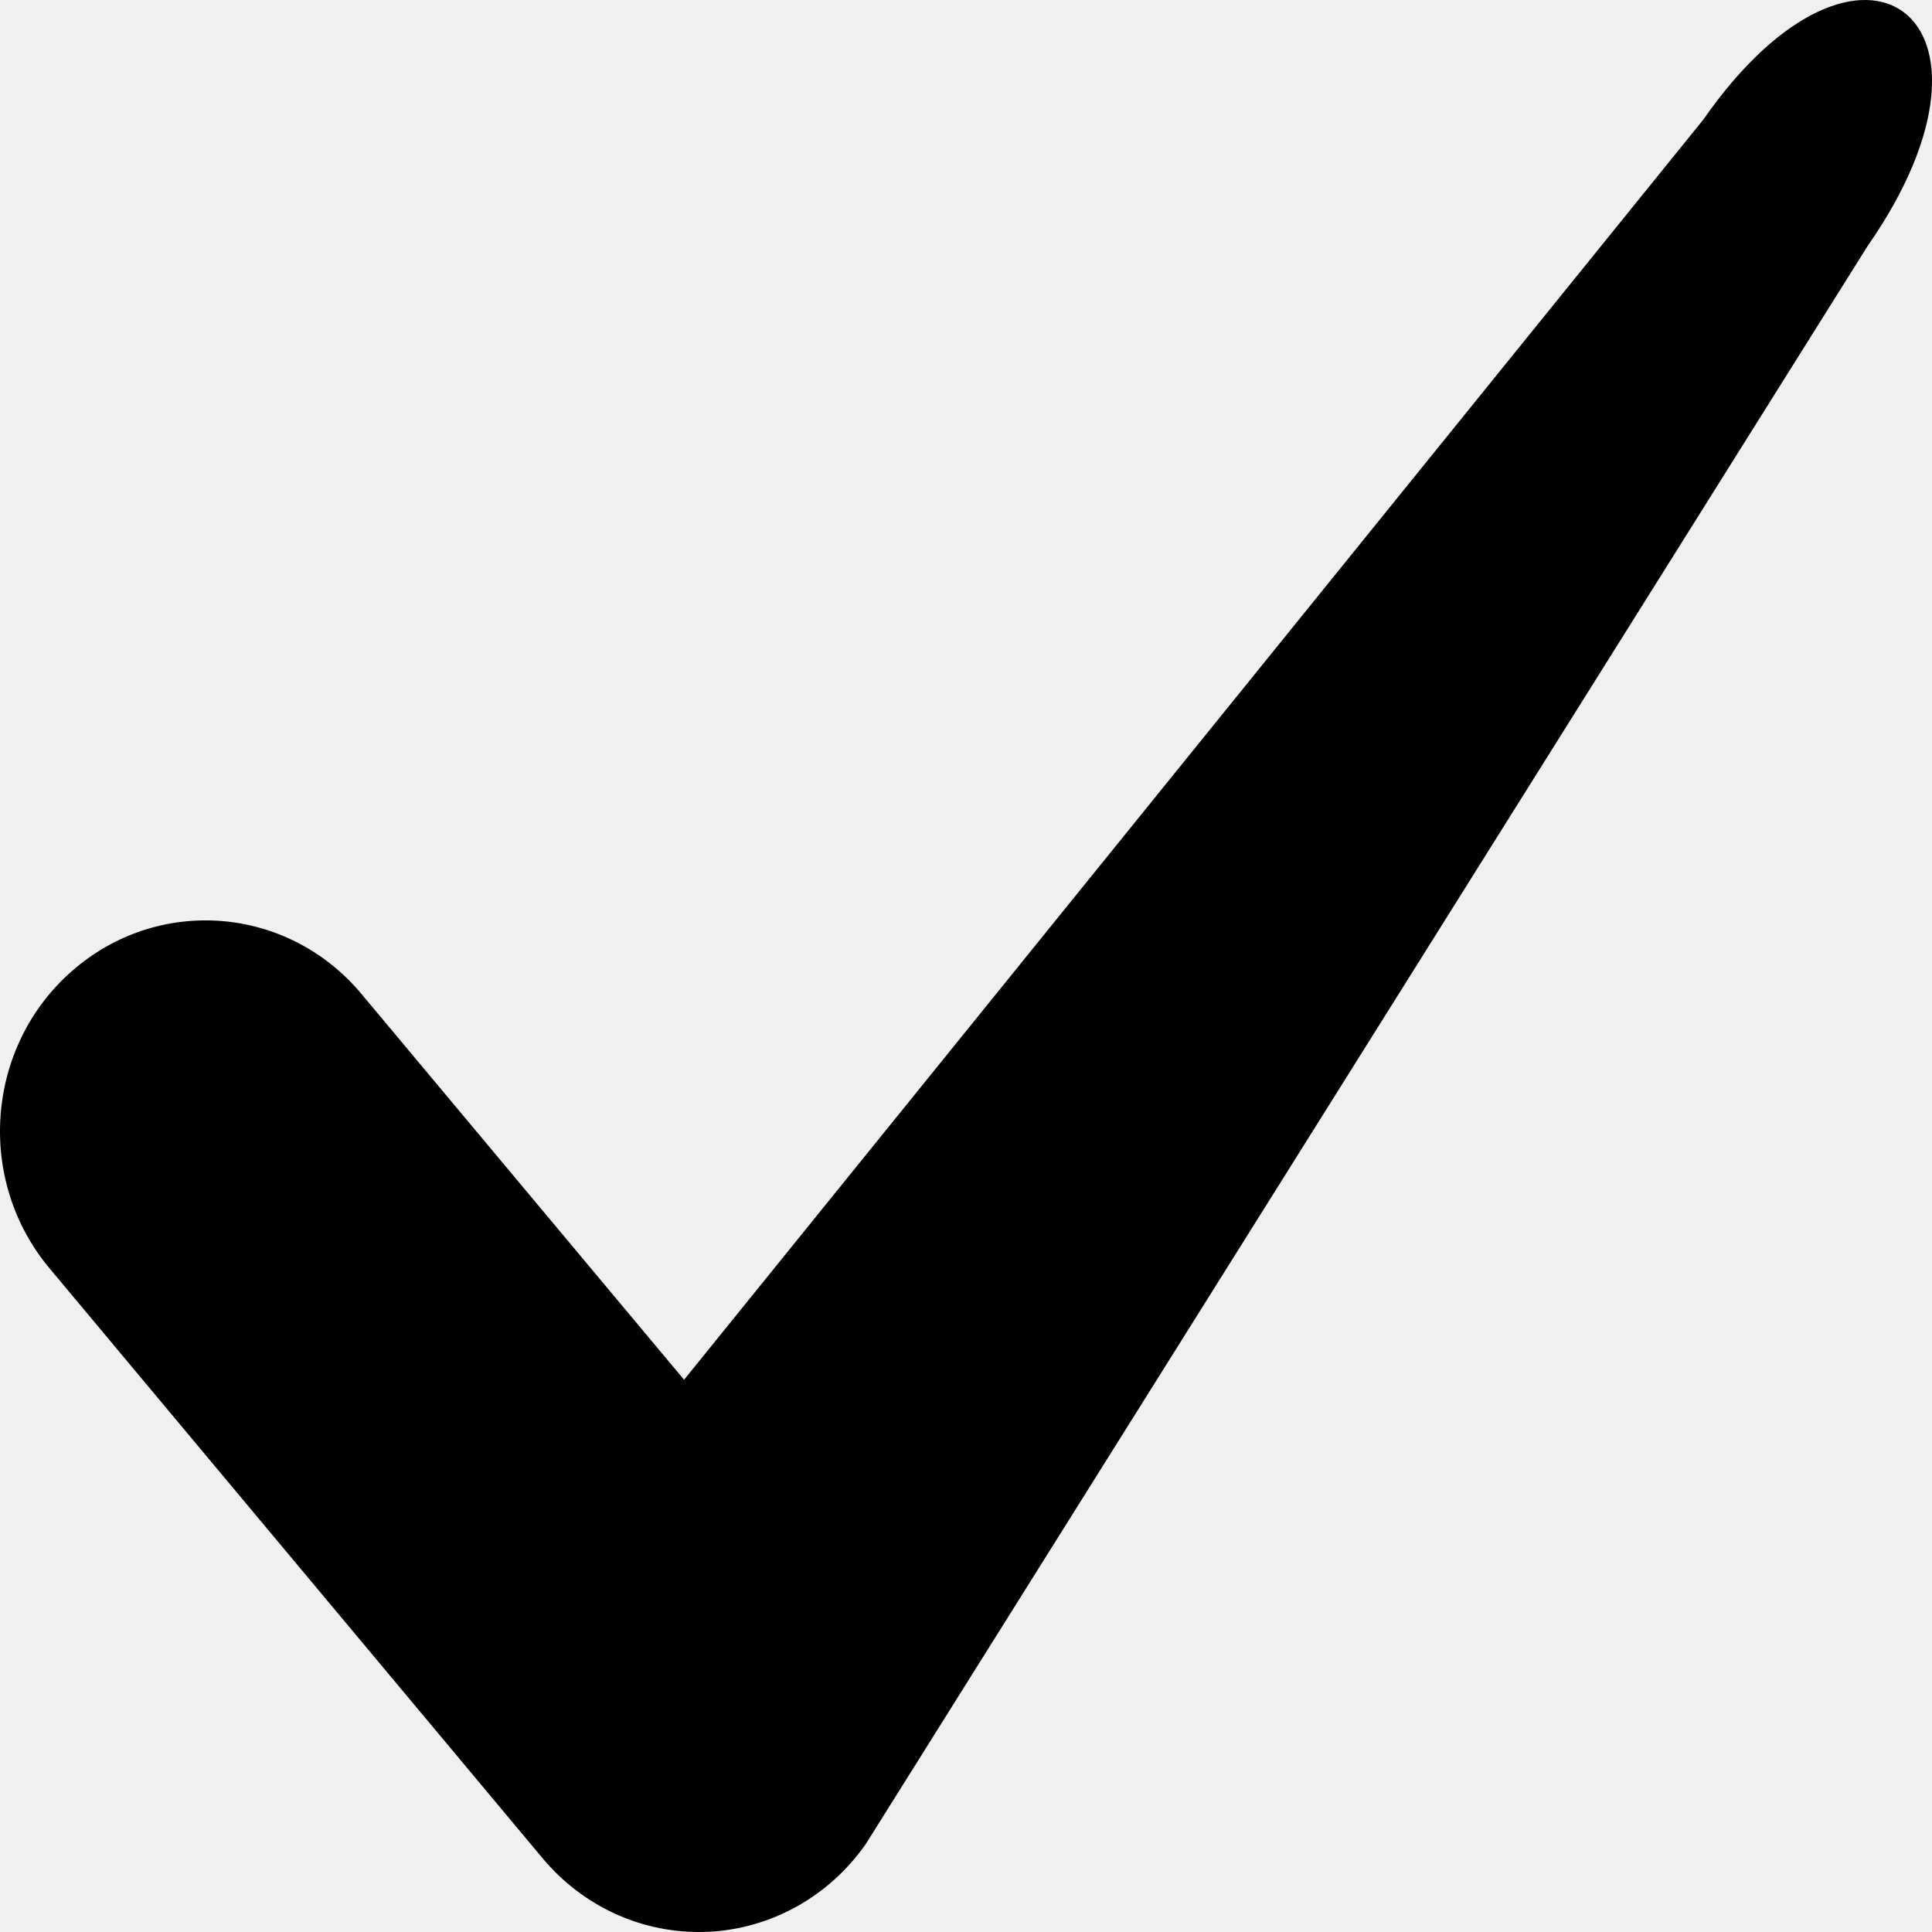
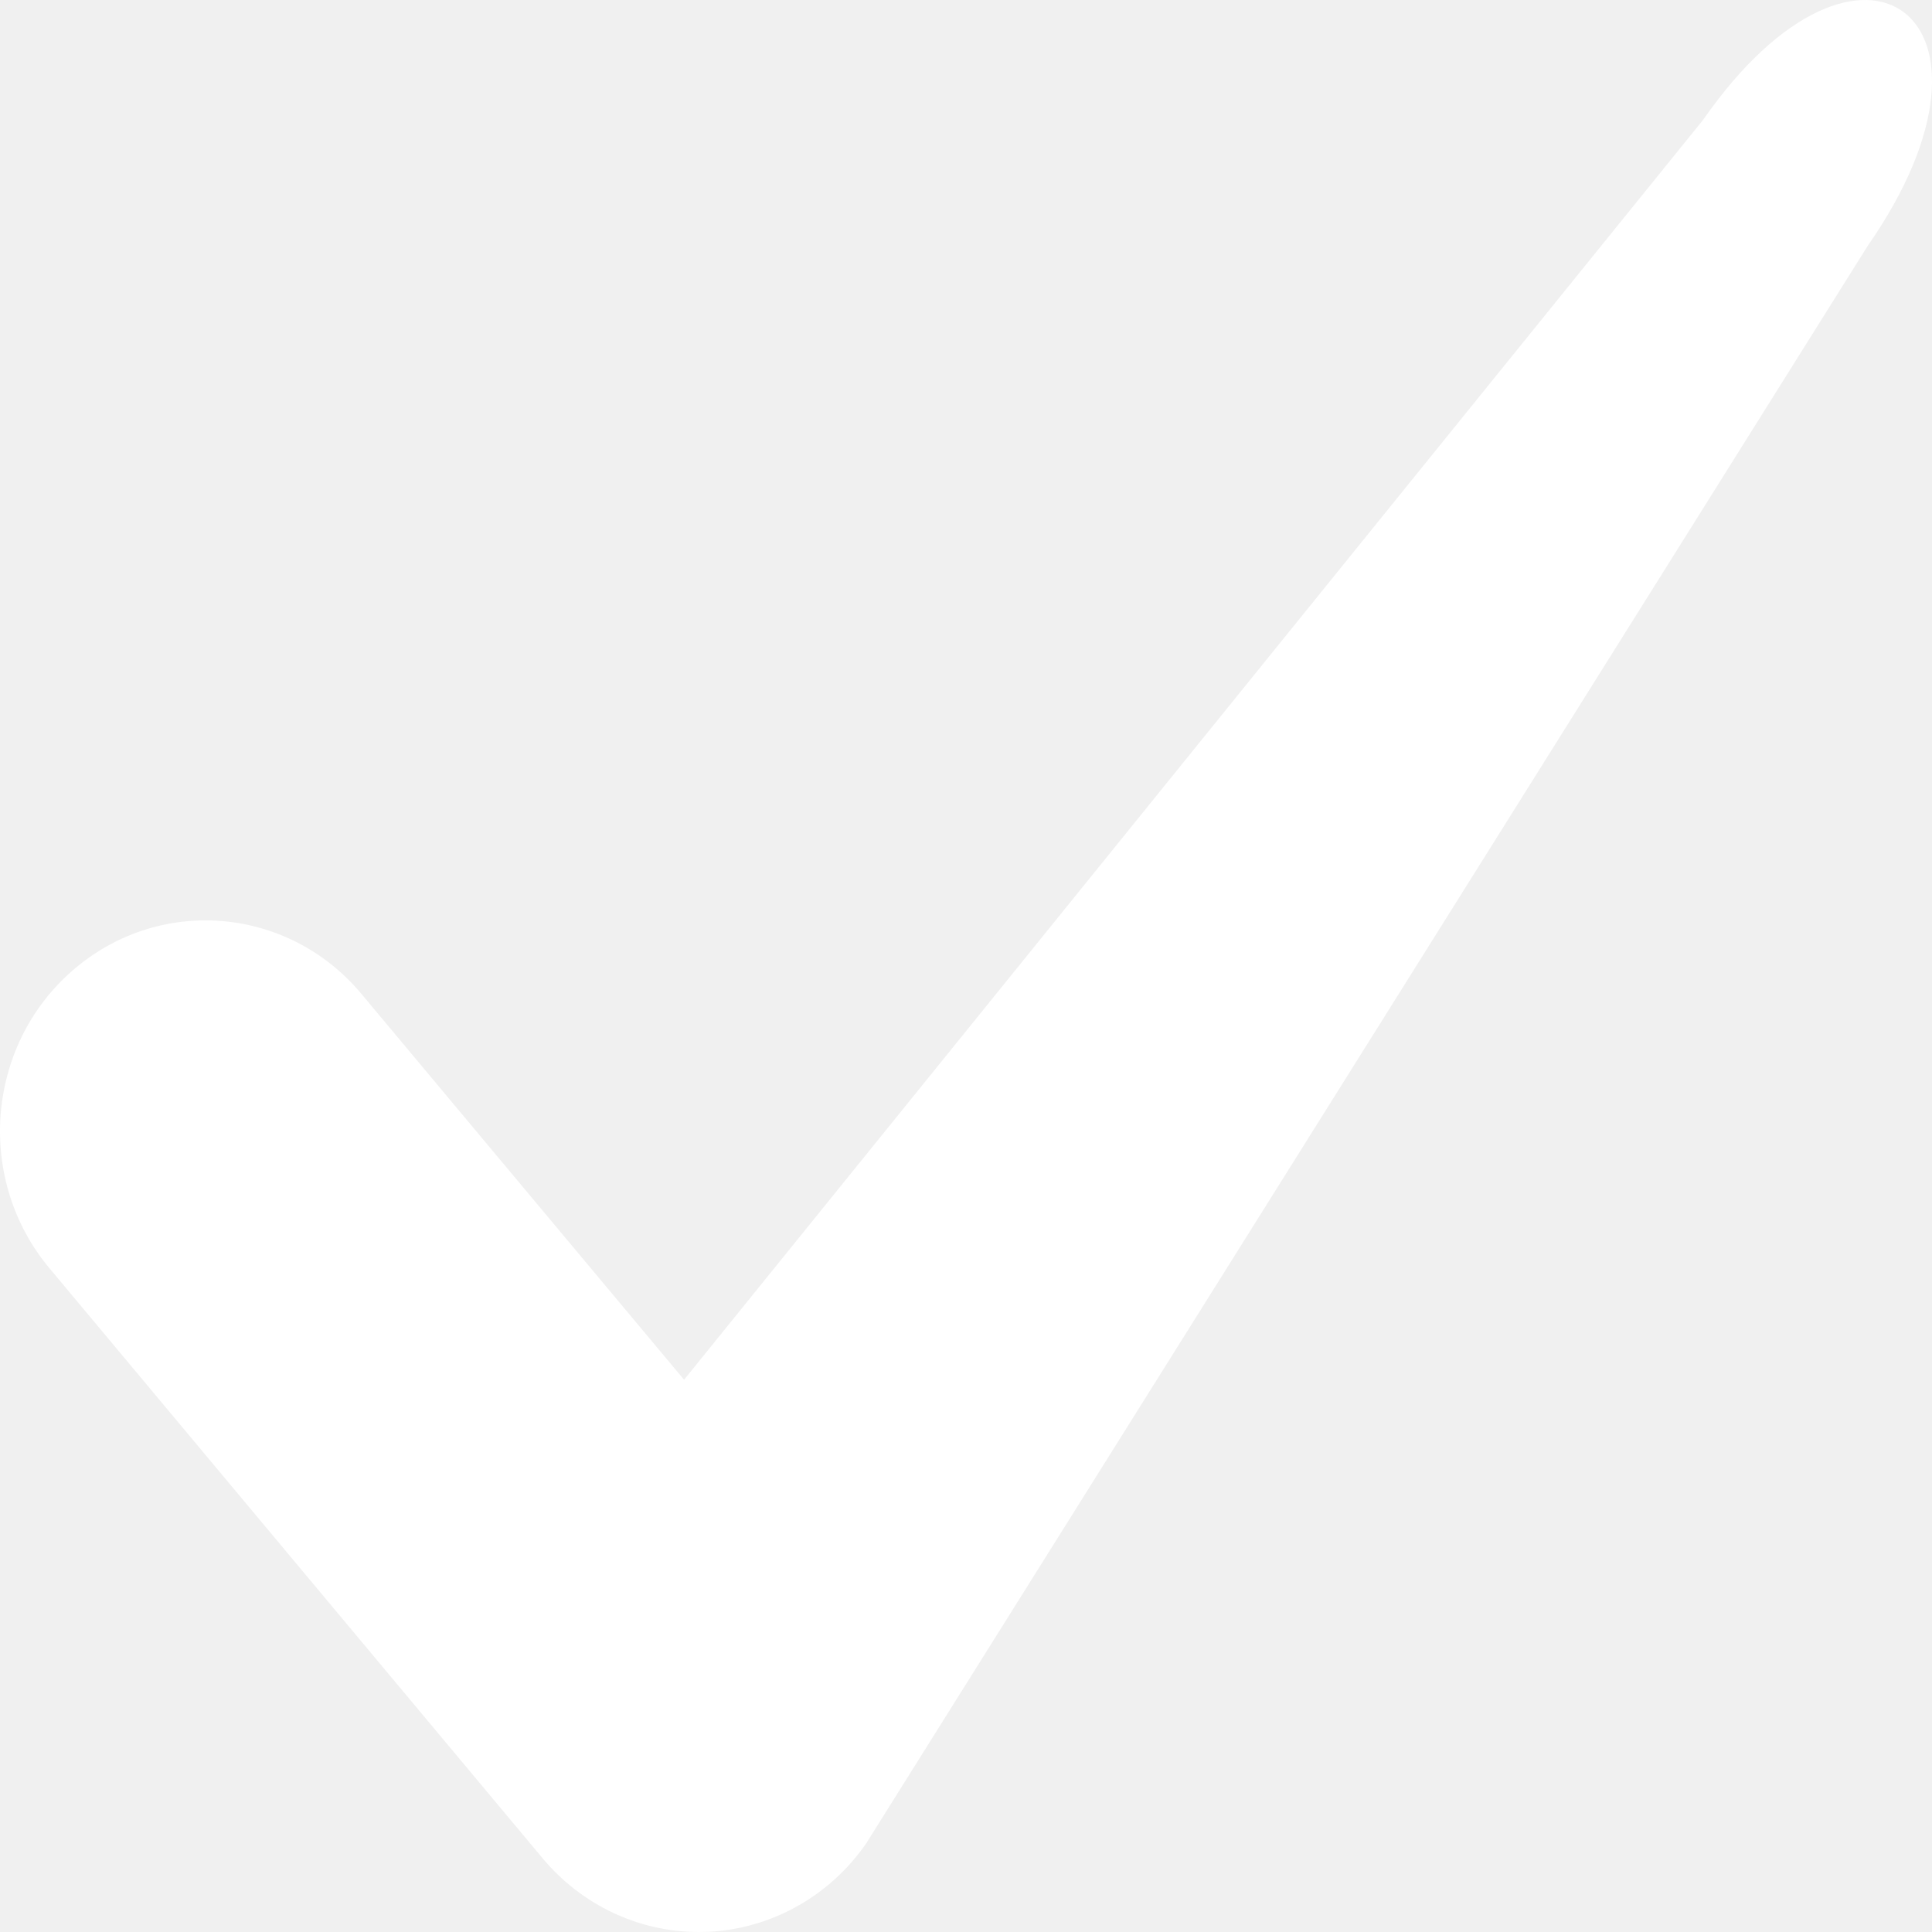
<svg xmlns="http://www.w3.org/2000/svg" width="13px" height="13px" viewBox="0 0 13 13" version="1.1">
  <g id="check">
-     <path d="M4.702 13C4.299 13 3.916 12.82 3.652 12.505L0.333 8.534C-0.164 7.94 -0.097 7.044 0.483 6.535C1.063 6.025 1.936 6.093 2.433 6.689L4.603 9.284L11.461 0.805C12.523 -0.72 13.634 0.124 12.567 1.655L5.827 12.406C5.58 12.761 5.188 12.979 4.763 12.999C4.743 12.999 4.722 13 4.702 13Z" id="Path" fill="#000000" stroke="none" />
+     <path d="M4.702 13C4.299 13 3.916 12.82 3.652 12.505L0.333 8.534C-0.164 7.94 -0.097 7.044 0.483 6.535C1.063 6.025 1.936 6.093 2.433 6.689L4.603 9.284L11.461 0.805C12.523 -0.72 13.634 0.124 12.567 1.655L5.827 12.406C5.58 12.761 5.188 12.979 4.763 12.999C4.743 12.999 4.722 13 4.702 13Z" id="Path" fill="#ffffff" stroke="none" />
  </g>
</svg>
